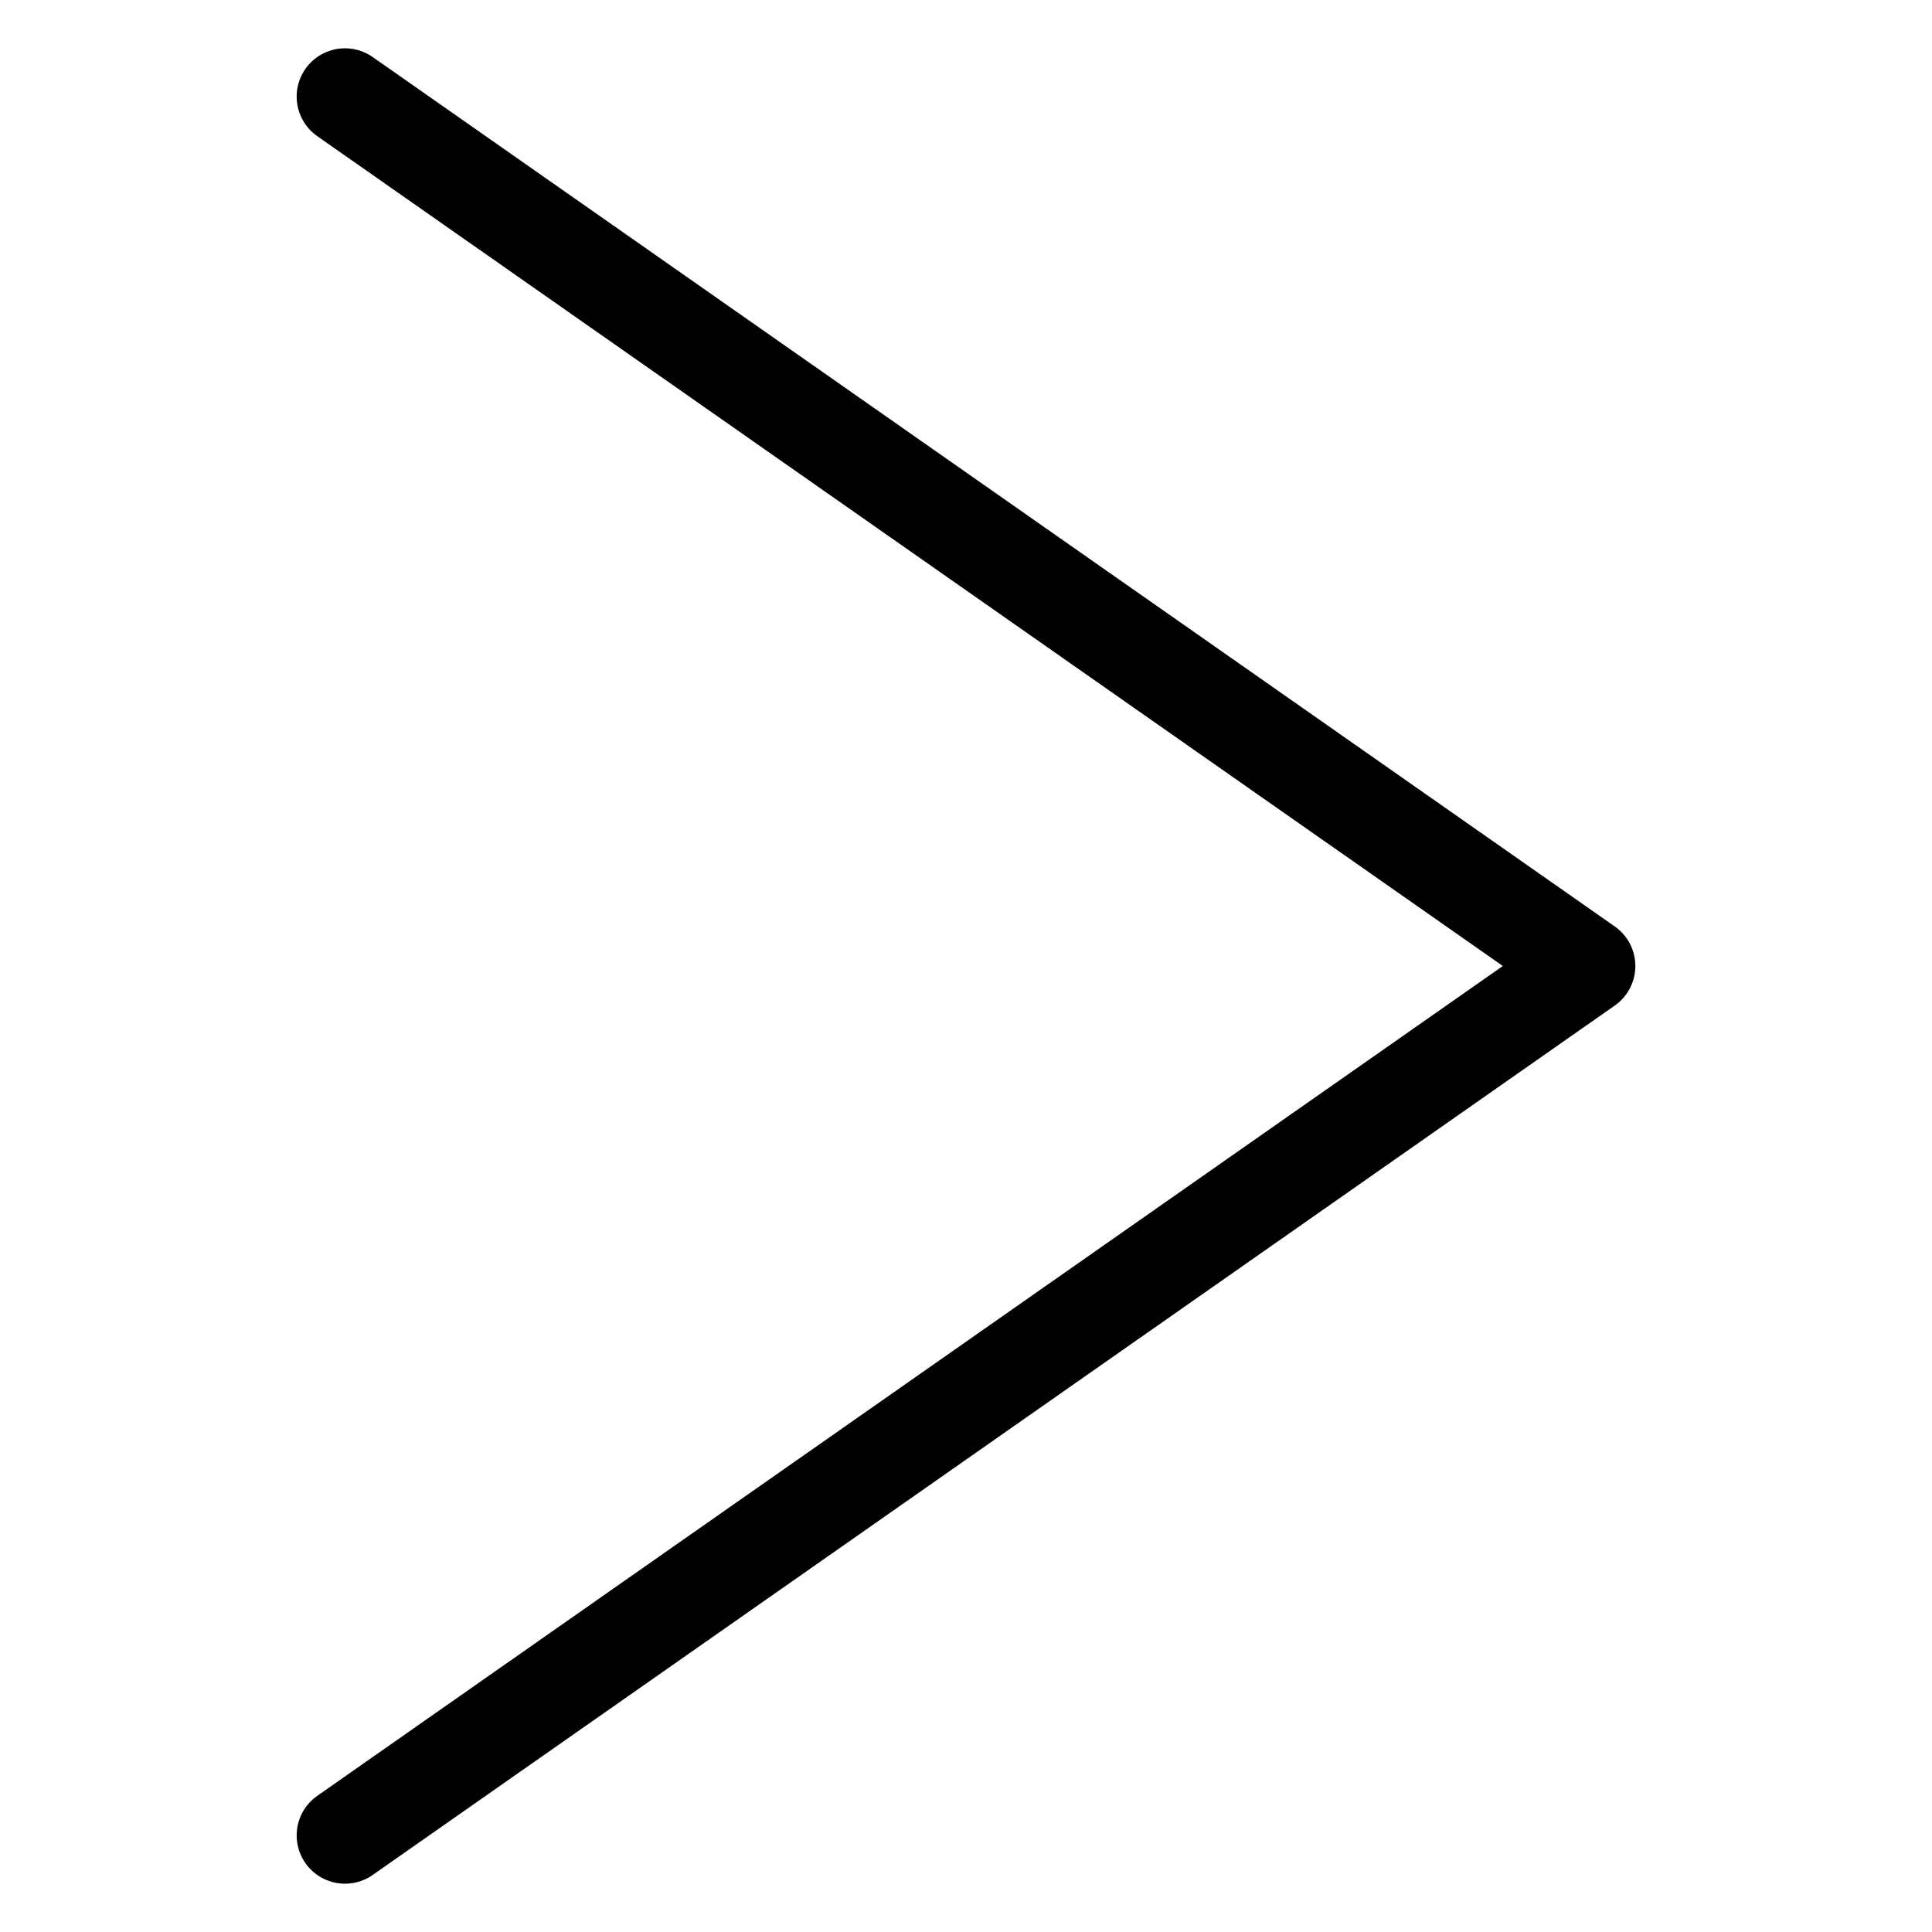
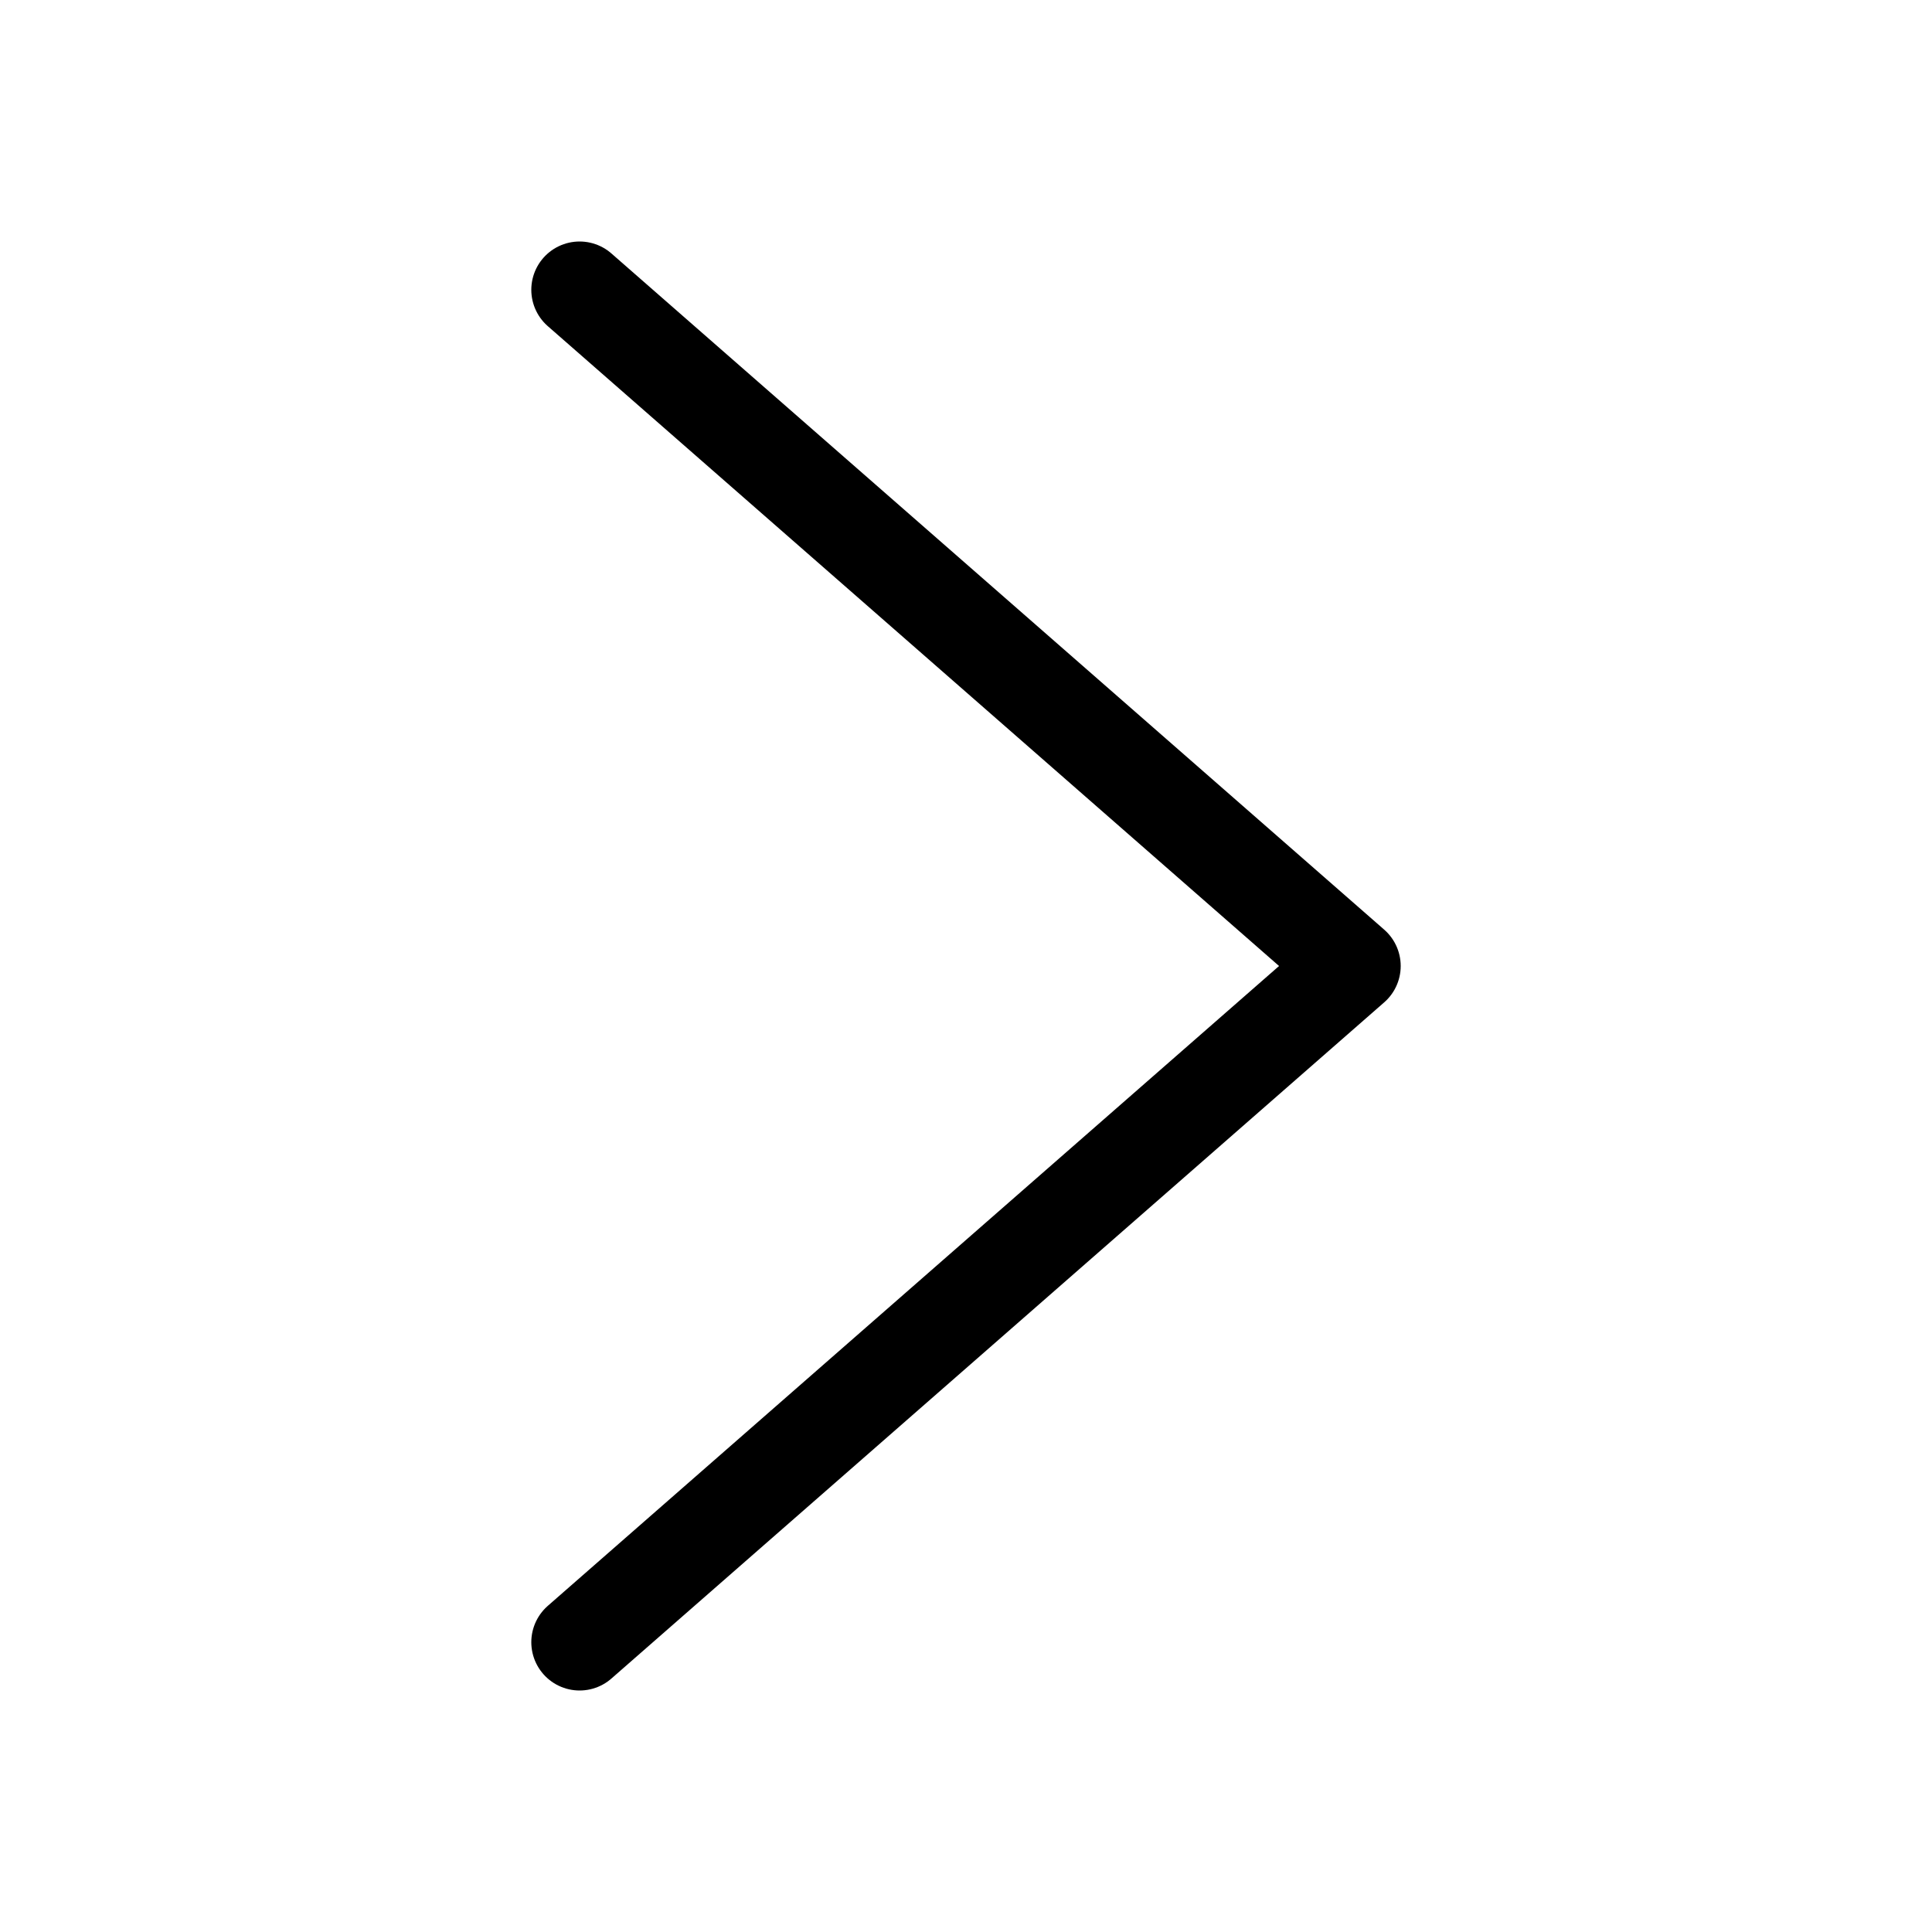
<svg xmlns="http://www.w3.org/2000/svg" id="svg836" version="1.1" viewBox="0 0 20 20" height="20" width="20">
  <defs id="defs830" />
-   <path id="path844" d="M 3.571,19 16.429,10 3.571,1" style="fill:none;stroke:#000000;stroke-width:1px;stroke-linecap:round;stroke-linejoin:round;stroke-opacity:1" />
+   <path id="path844" d="M 6,17 14,10 6,3" style="fill:none;stroke:#000000;stroke-width:1px;stroke-linecap:round;stroke-linejoin:round;stroke-opacity:1" />
</svg>
